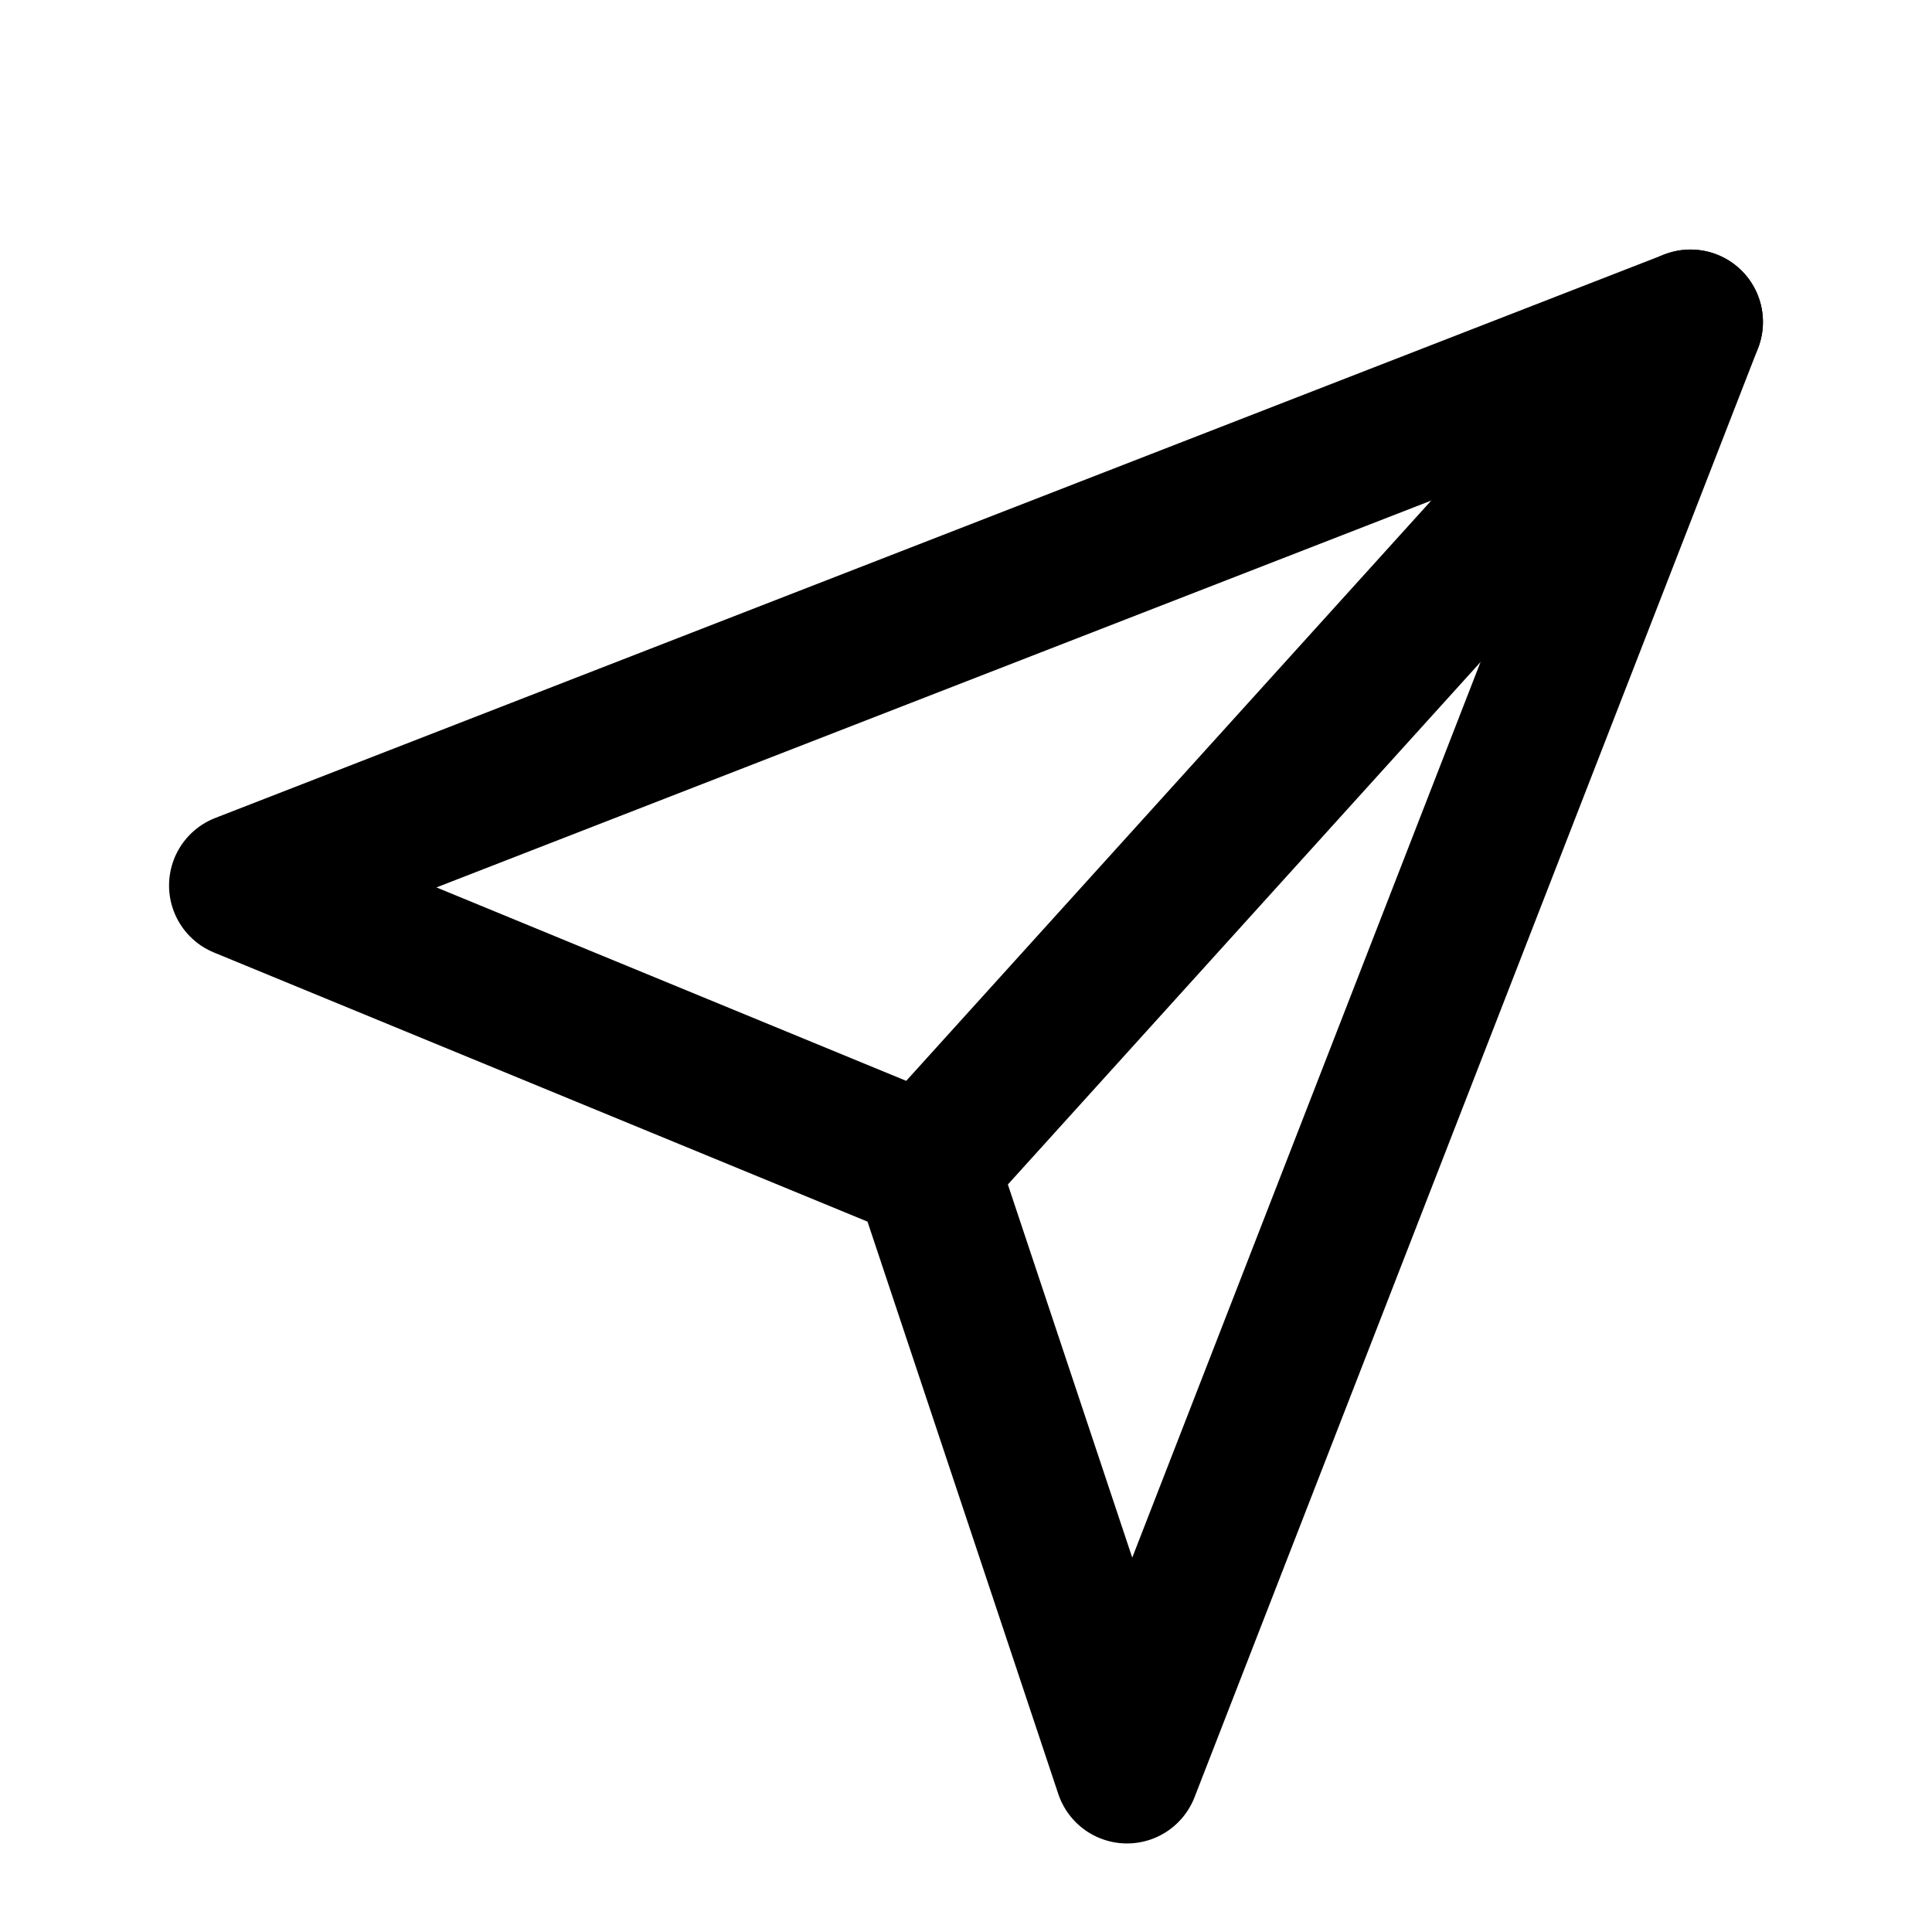
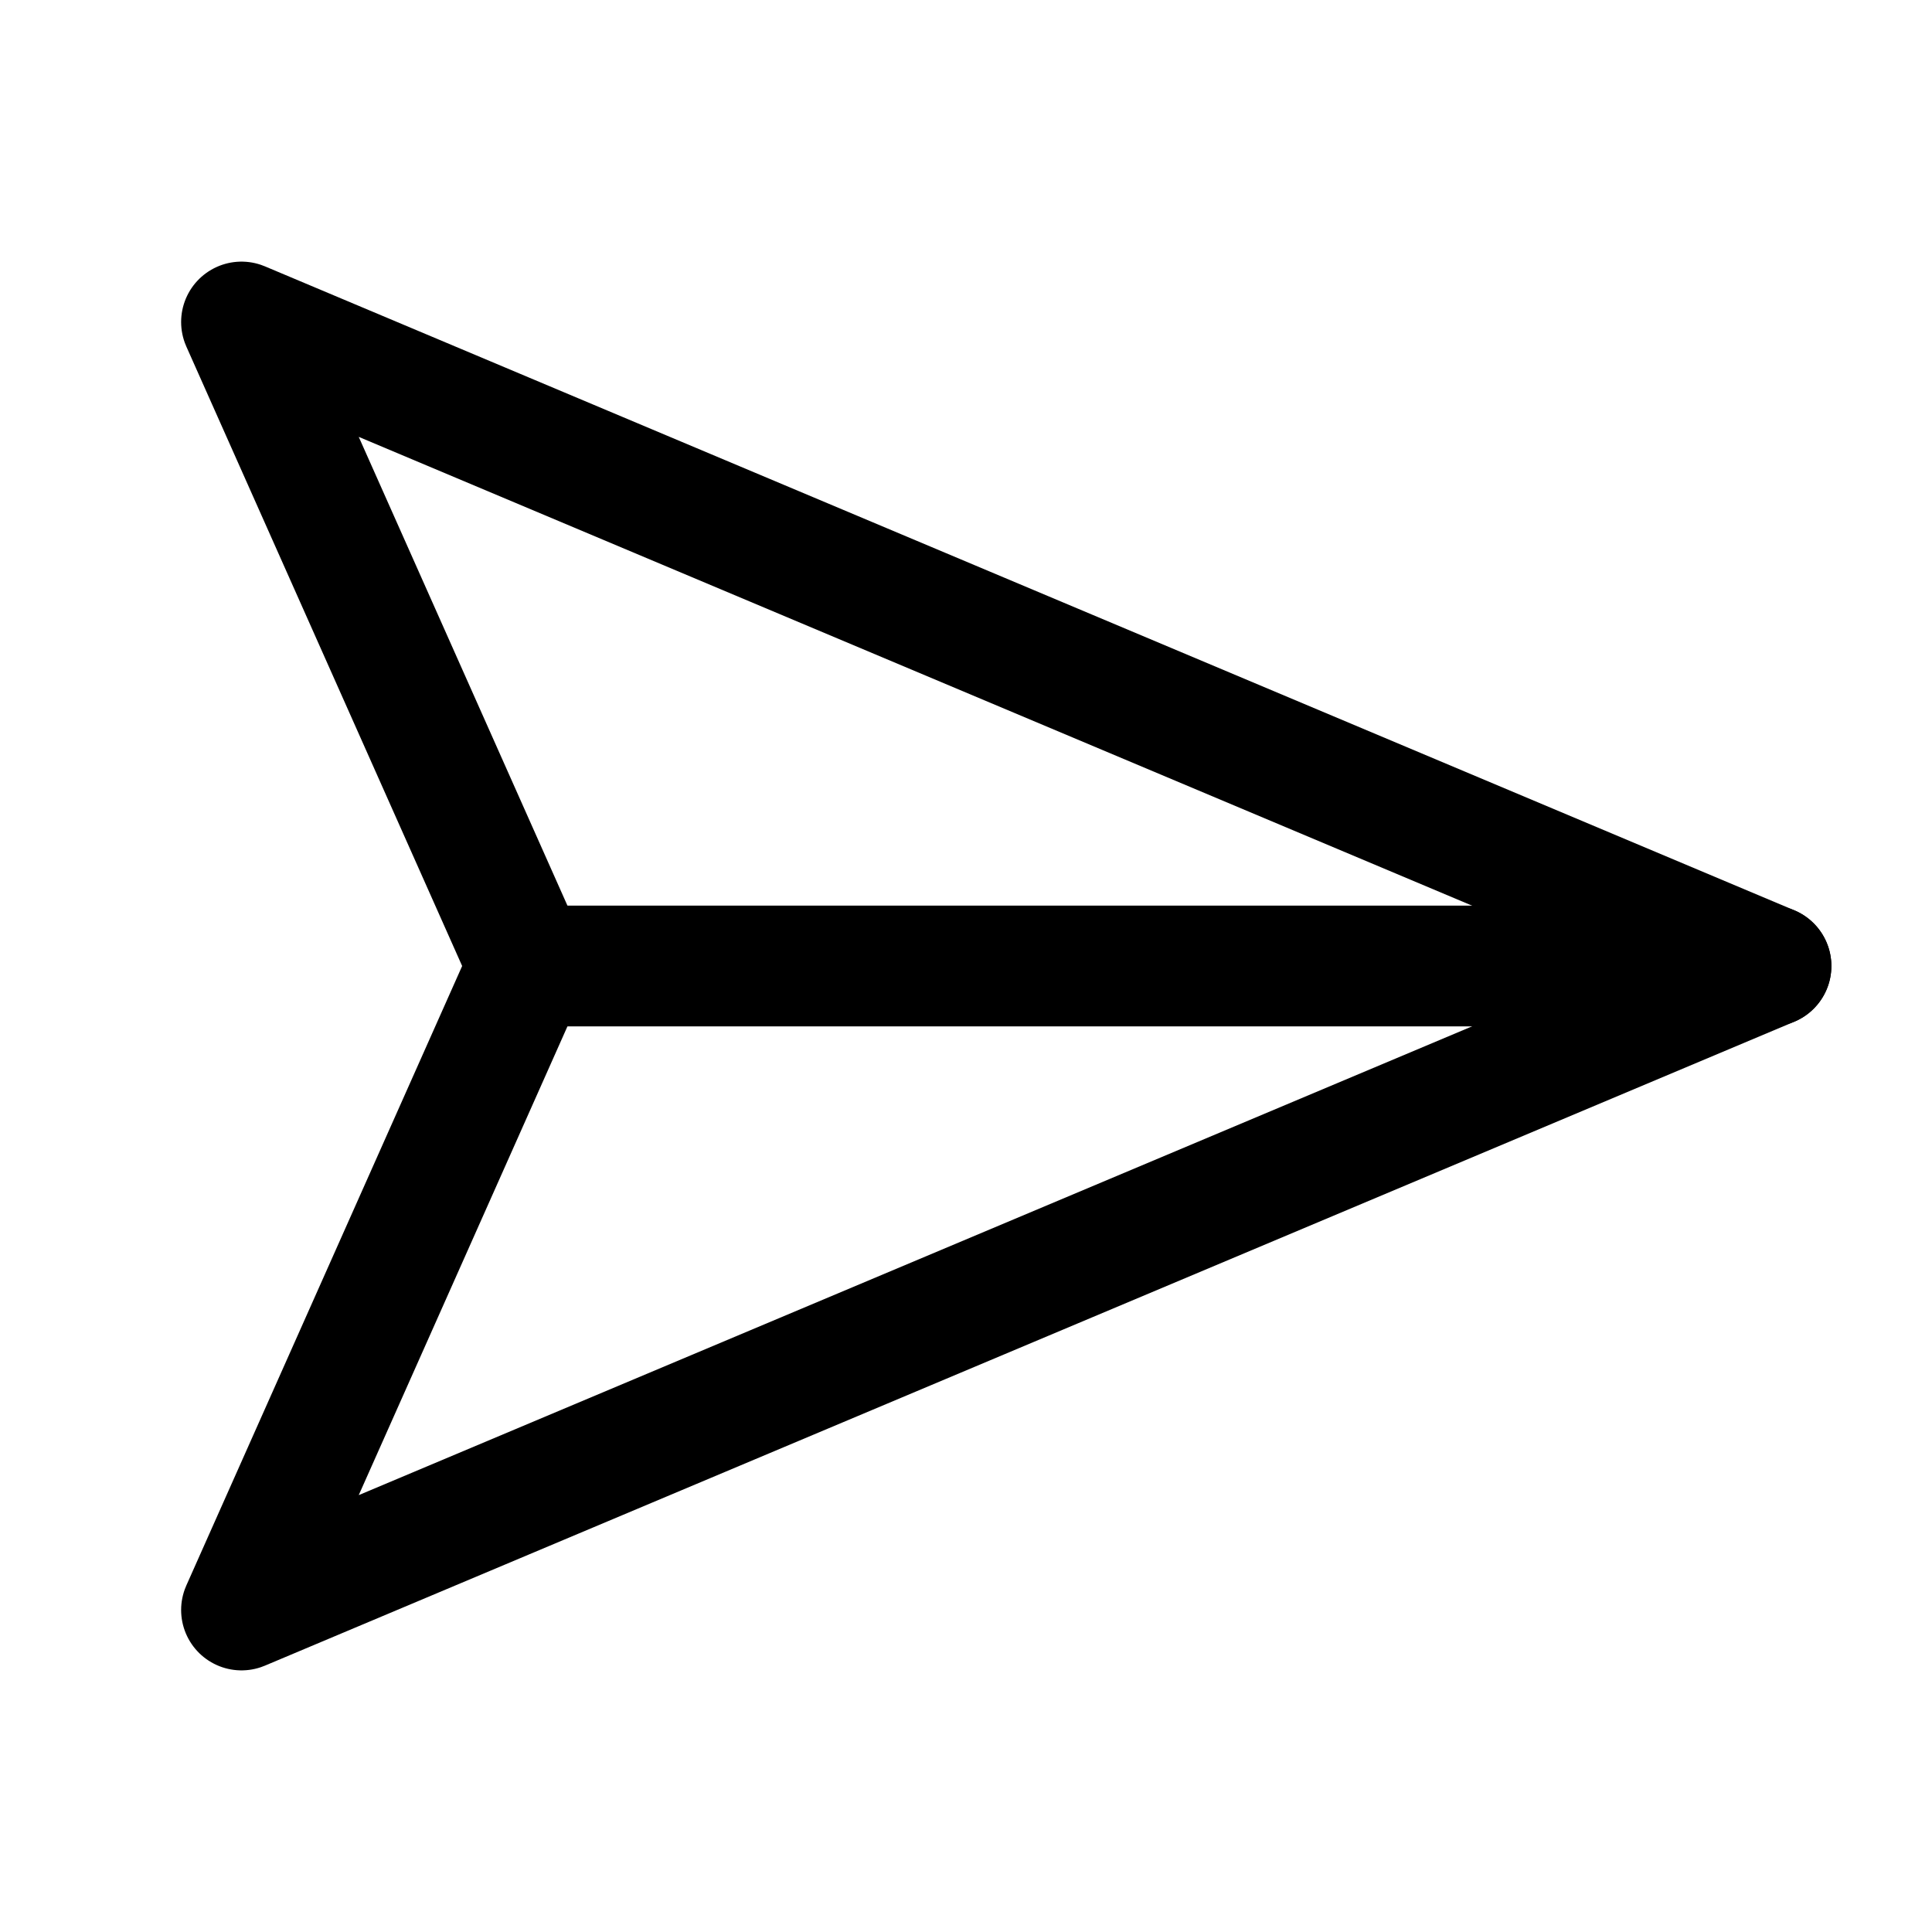
- <svg xmlns="http://www.w3.org/2000/svg" viewBox="0 0 24 24" fill="none" stroke="currentColor" stroke-width="1.8" stroke-linecap="round" stroke-linejoin="round">
-   <path d="M3 11l18-7-7 18-2.5-7.5z" />
-   <path d="M11.5 14.5 21 4" />
+ <svg xmlns="http://www.w3.org/2000/svg" width="24" height="24" viewBox="0 0 24 24" stroke-width="1.5" fill="none">
+   <path d="M22 12L3 20L6.562 12L3 4L22 12Z" stroke="currentColor" stroke-linecap="round" stroke-linejoin="round" />
+   <path d="M6.5 12L22 12" stroke="currentColor" stroke-linecap="round" stroke-linejoin="round" />
</svg>
